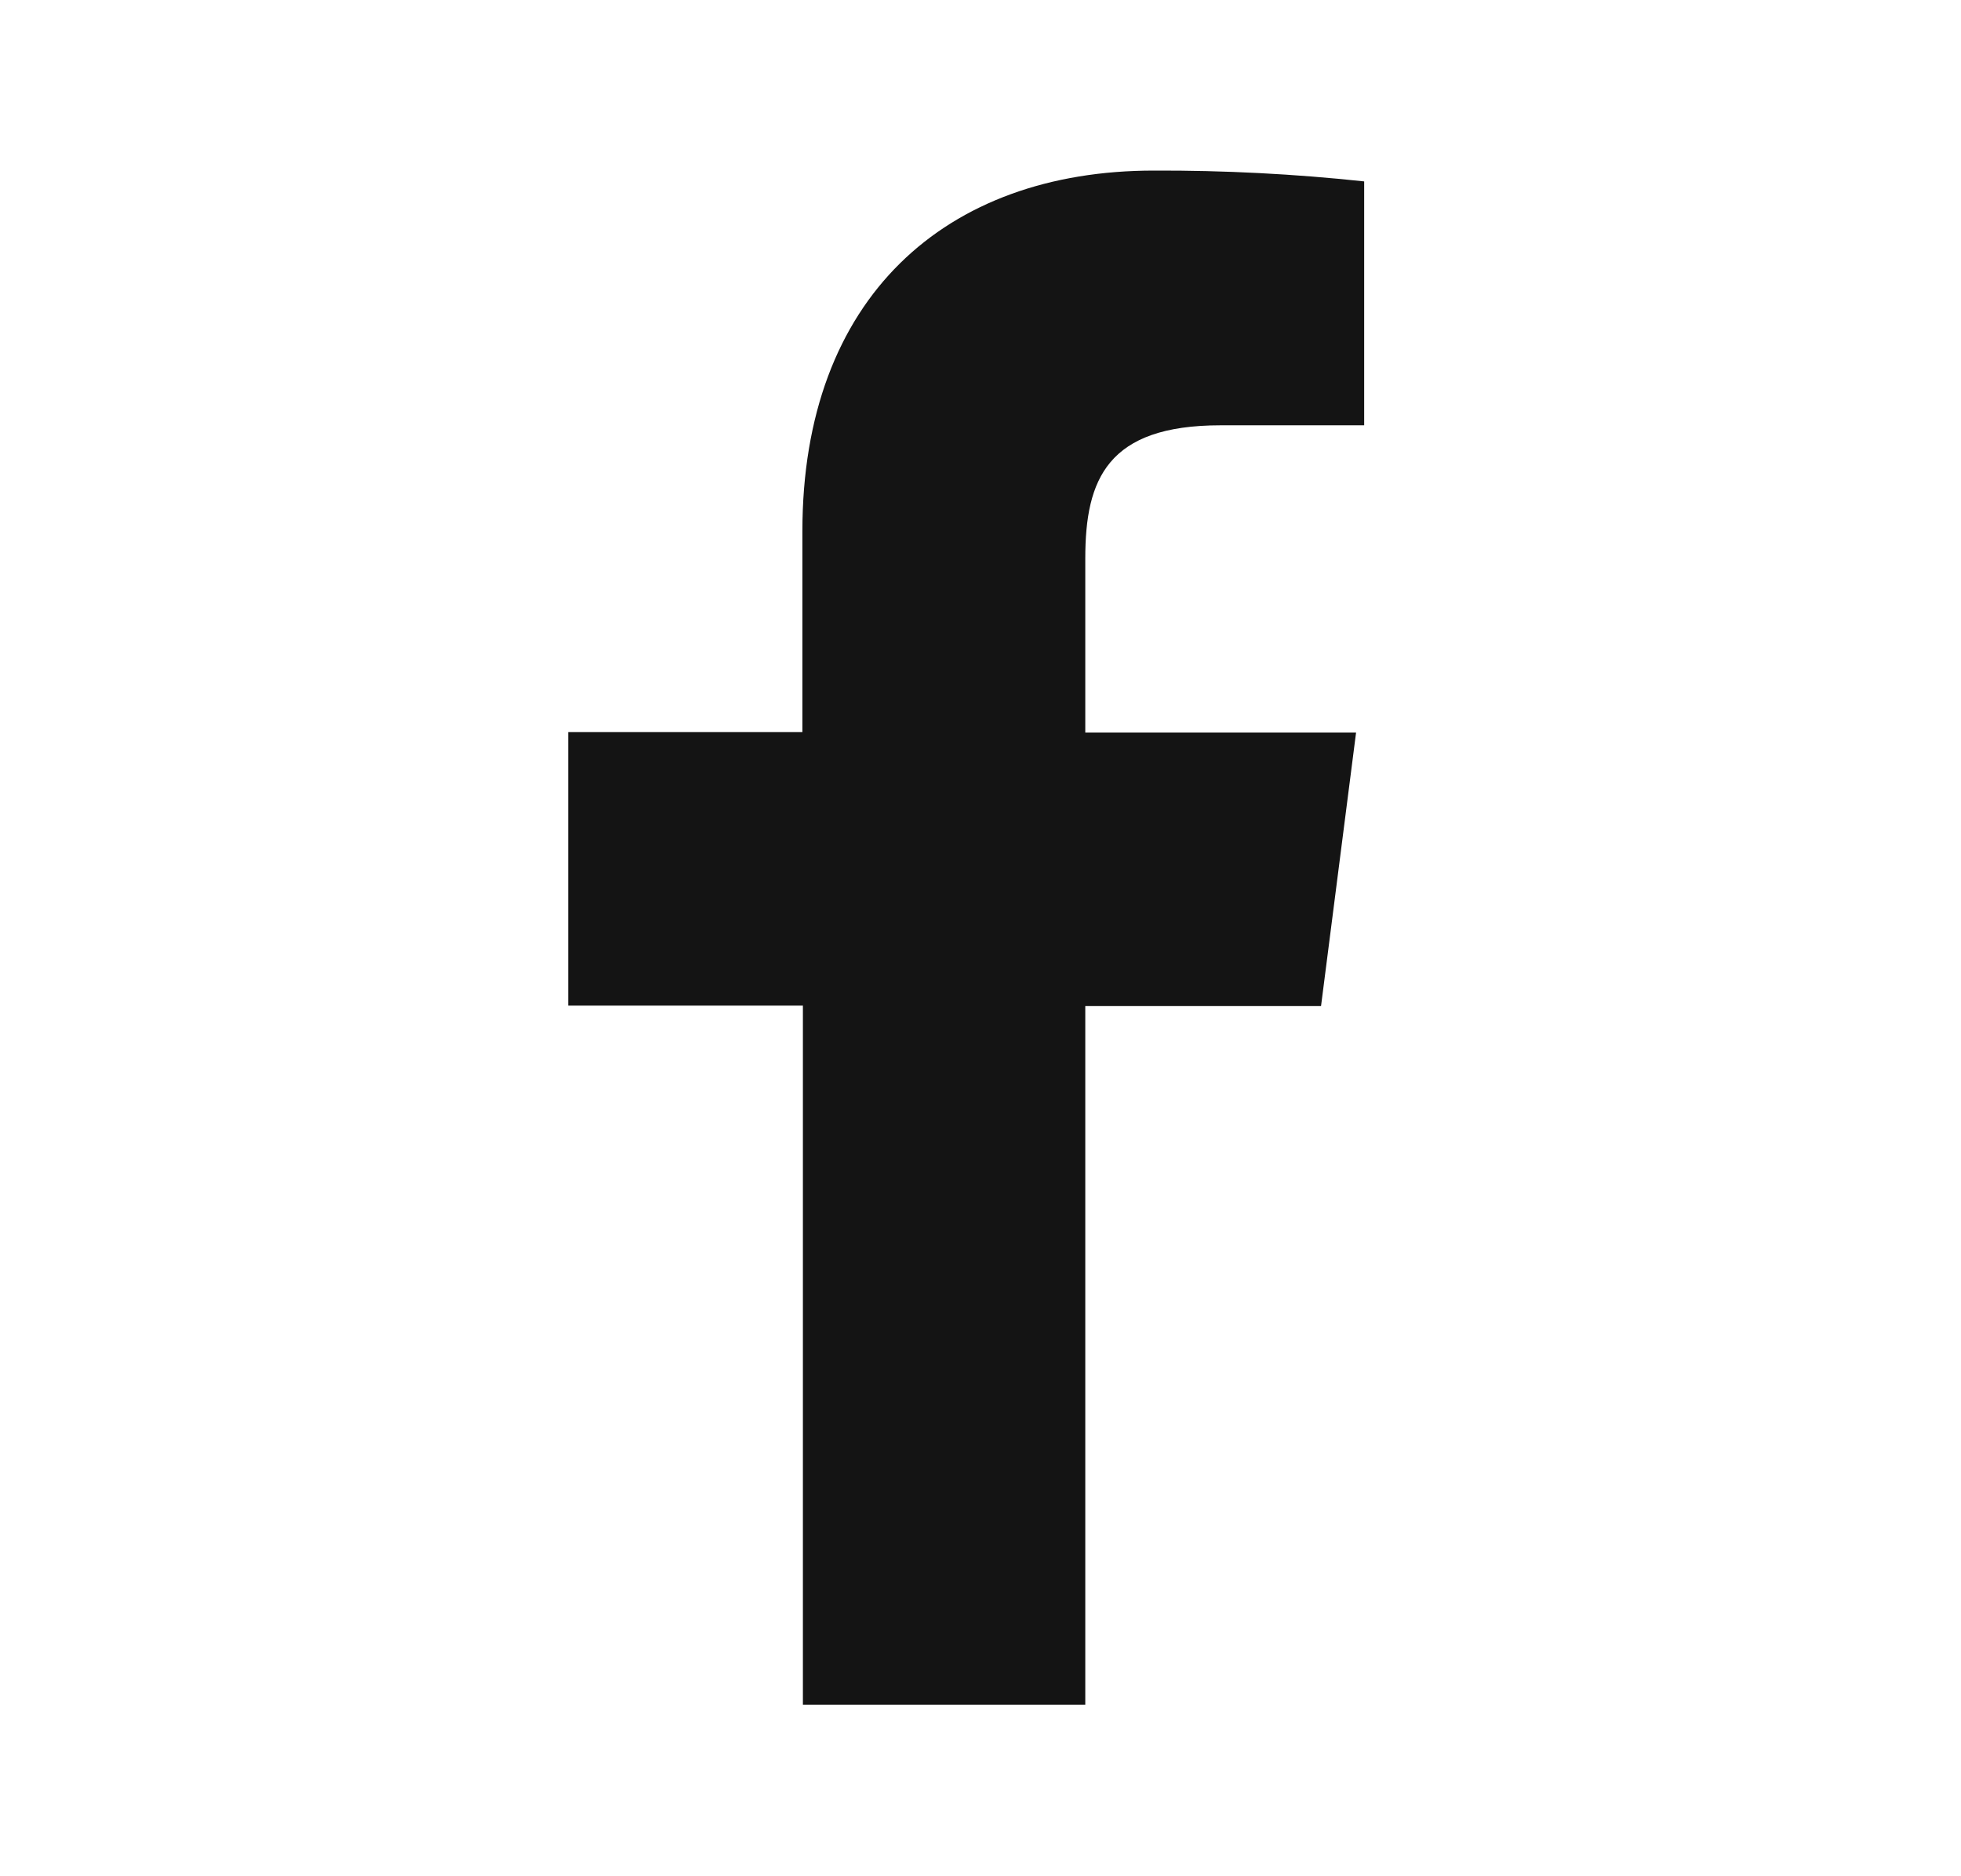
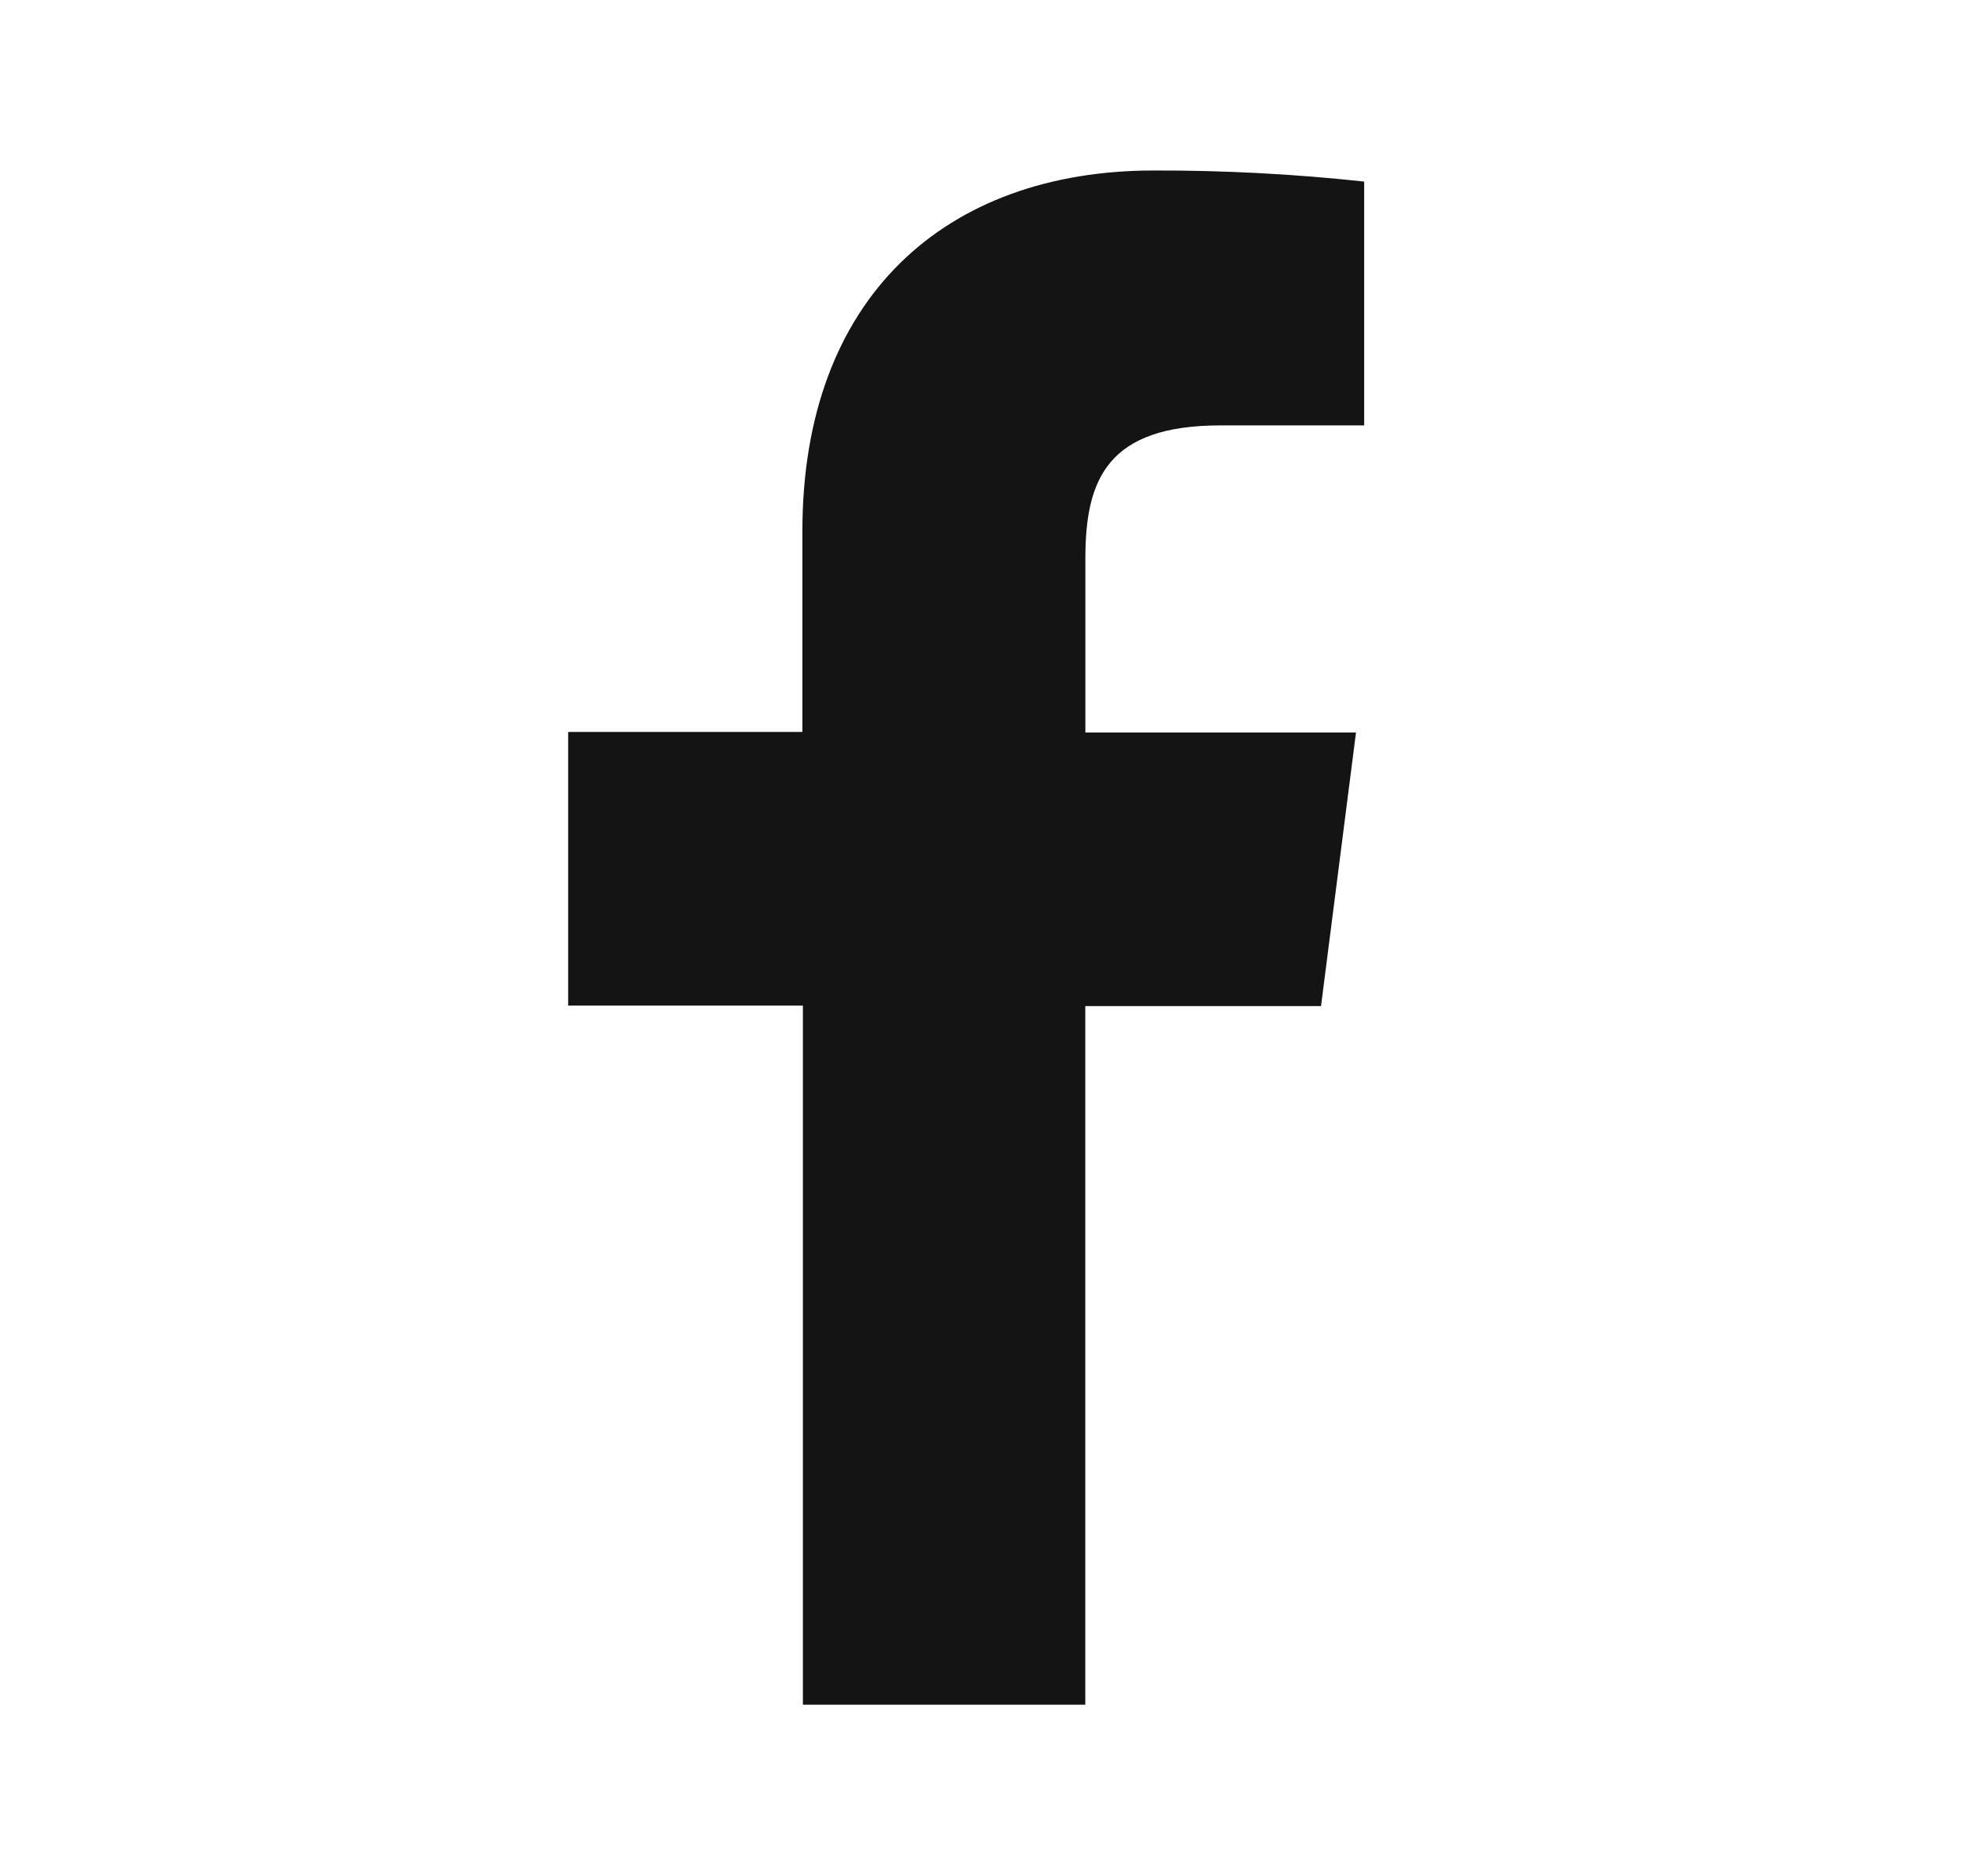
- <svg xmlns="http://www.w3.org/2000/svg" width="23" height="22" viewBox="0 0 23 22" fill="none">
-   <path d="M12.729 19.998V11.802H15.494L15.905 8.593H12.729V6.549C12.729 5.623 12.987 4.989 14.316 4.989H16V2.128C15.181 2.04 14.357 1.998 13.533 2.001C11.089 2.001 9.411 3.493 9.411 6.232V8.587H6.664V11.796H9.417V19.998H12.729Z" fill="#141414" />
+ <svg xmlns="http://www.w3.org/2000/svg" width="23" height="22" fill="none">
+   <path d="M12.729 19.998v-8.196h2.765l.41-3.209H12.73V6.55c0-.926.258-1.56 1.587-1.56H16V2.13A22.336 22.336 0 0 0 13.533 2c-2.444 0-4.122 1.492-4.122 4.231v2.355H6.664v3.21h2.753v8.201h3.312Z" fill="#141414" />
</svg>
